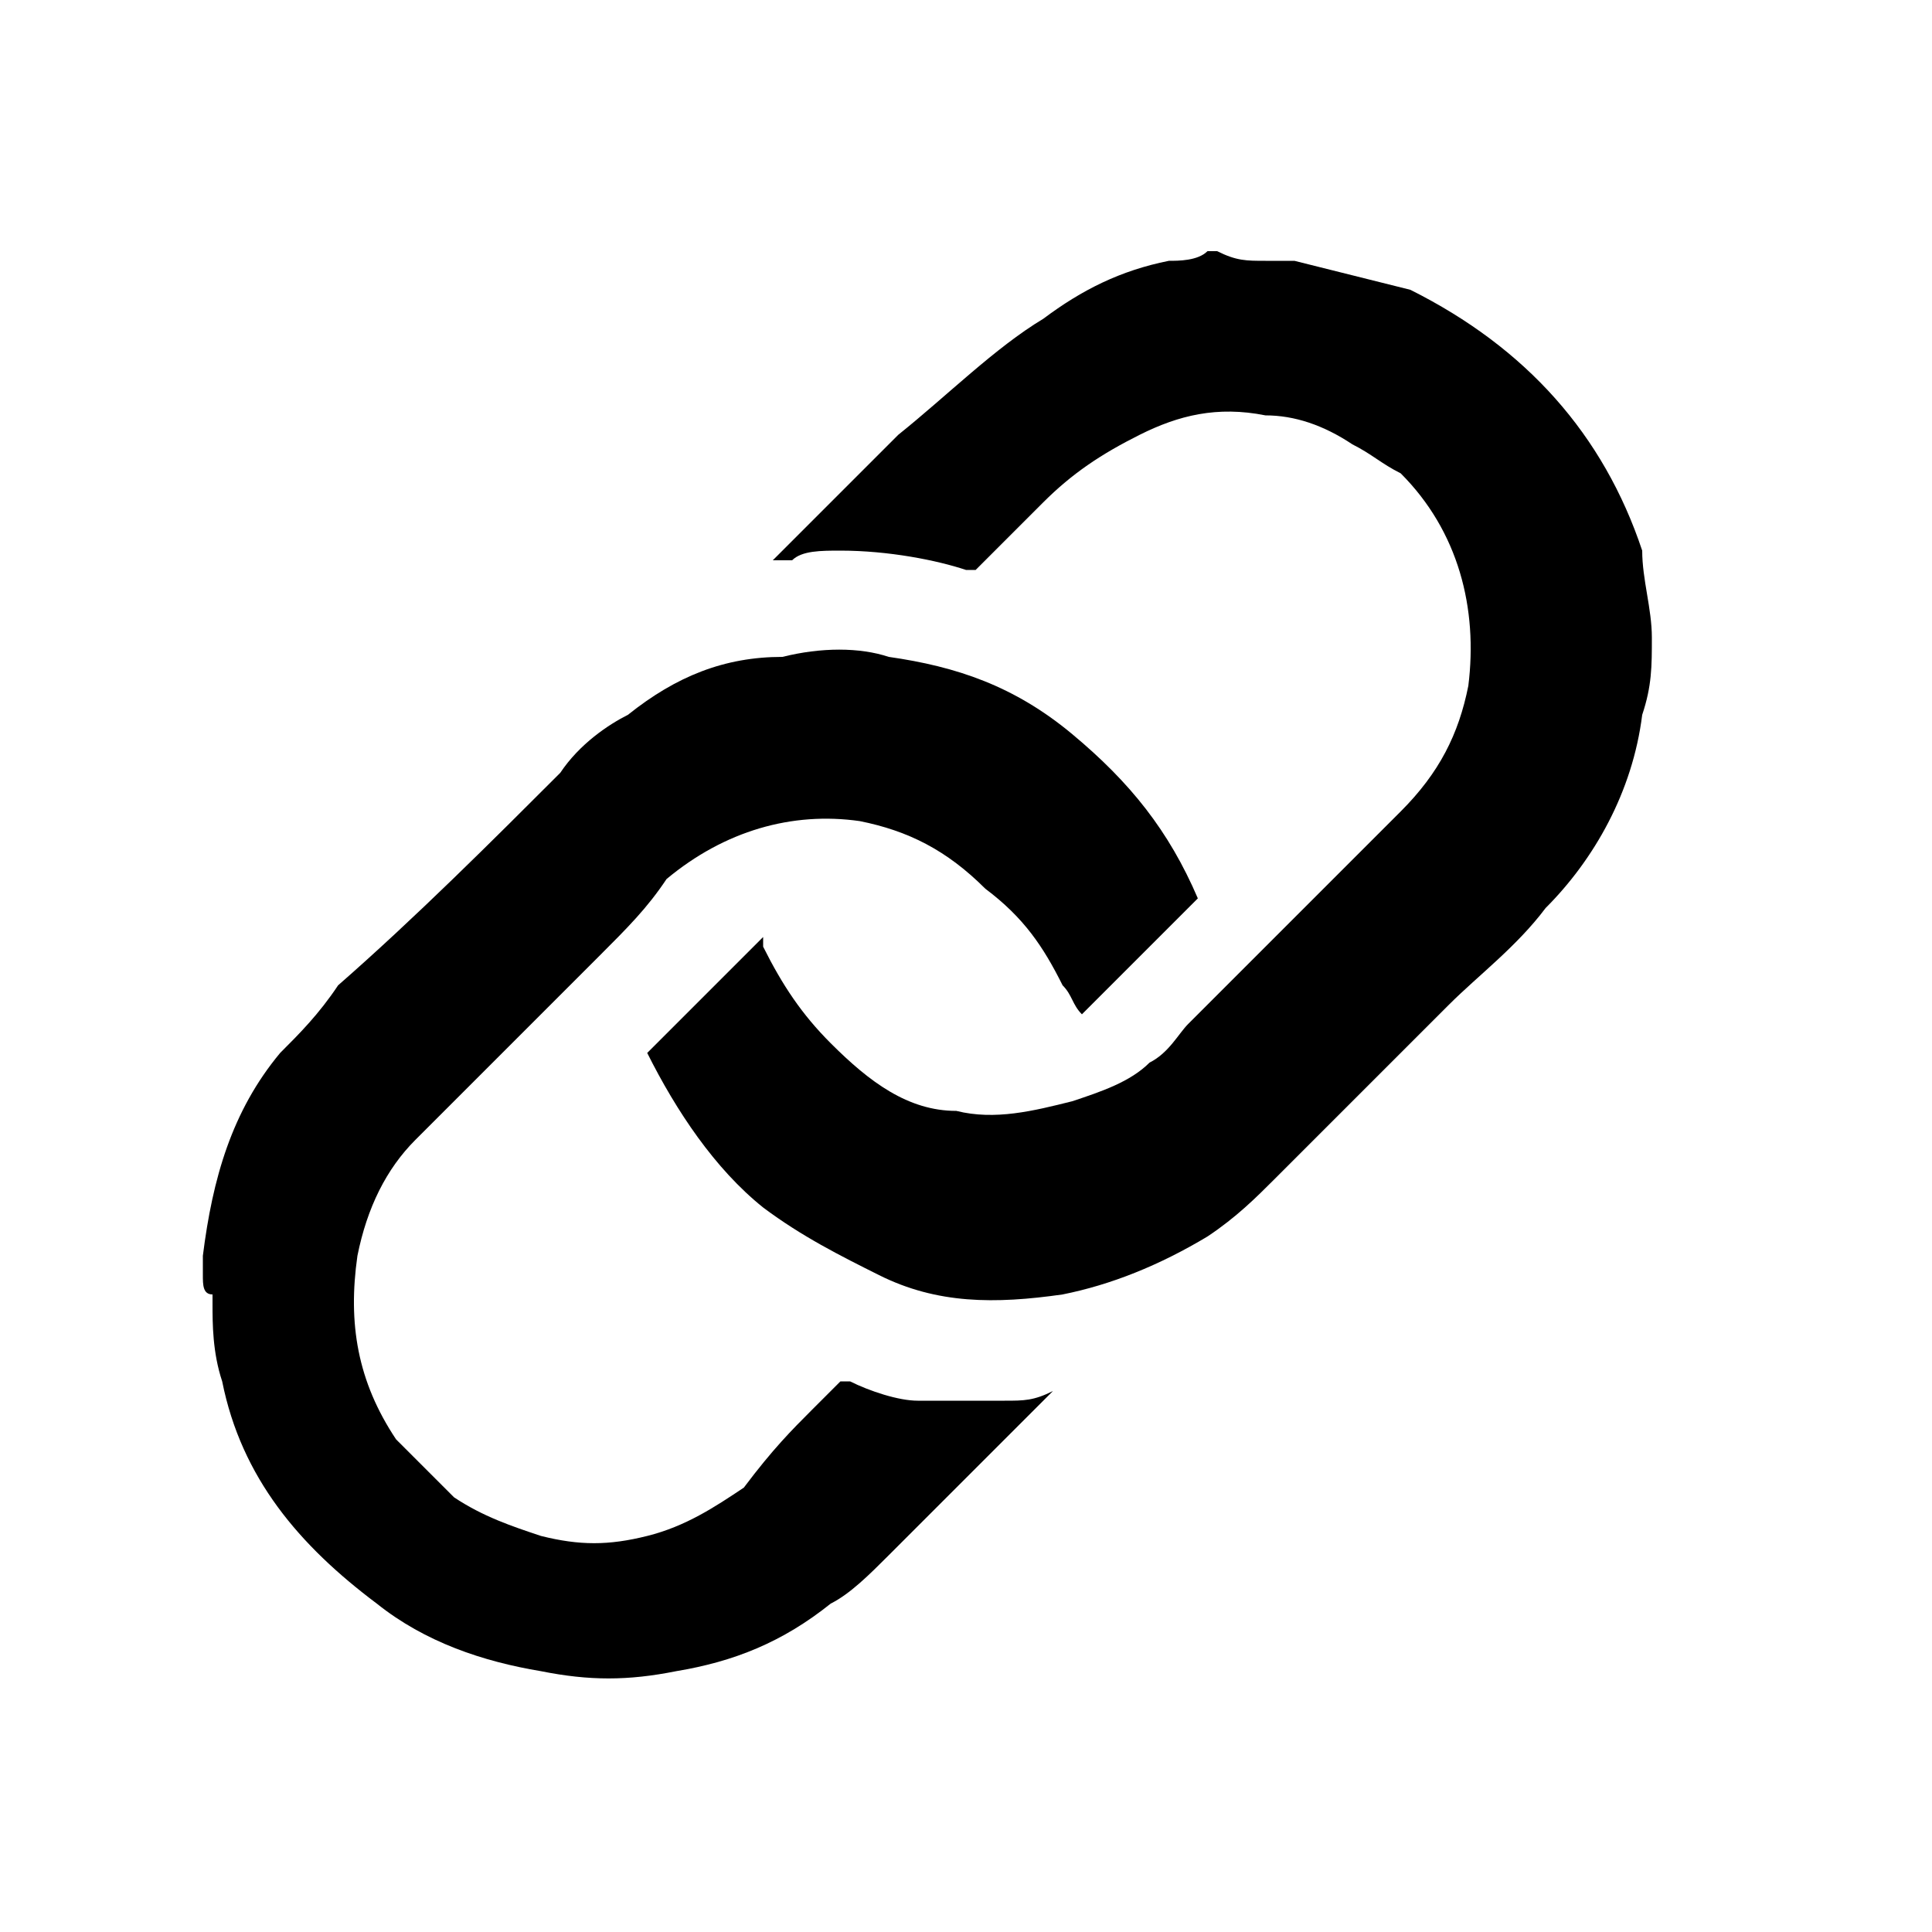
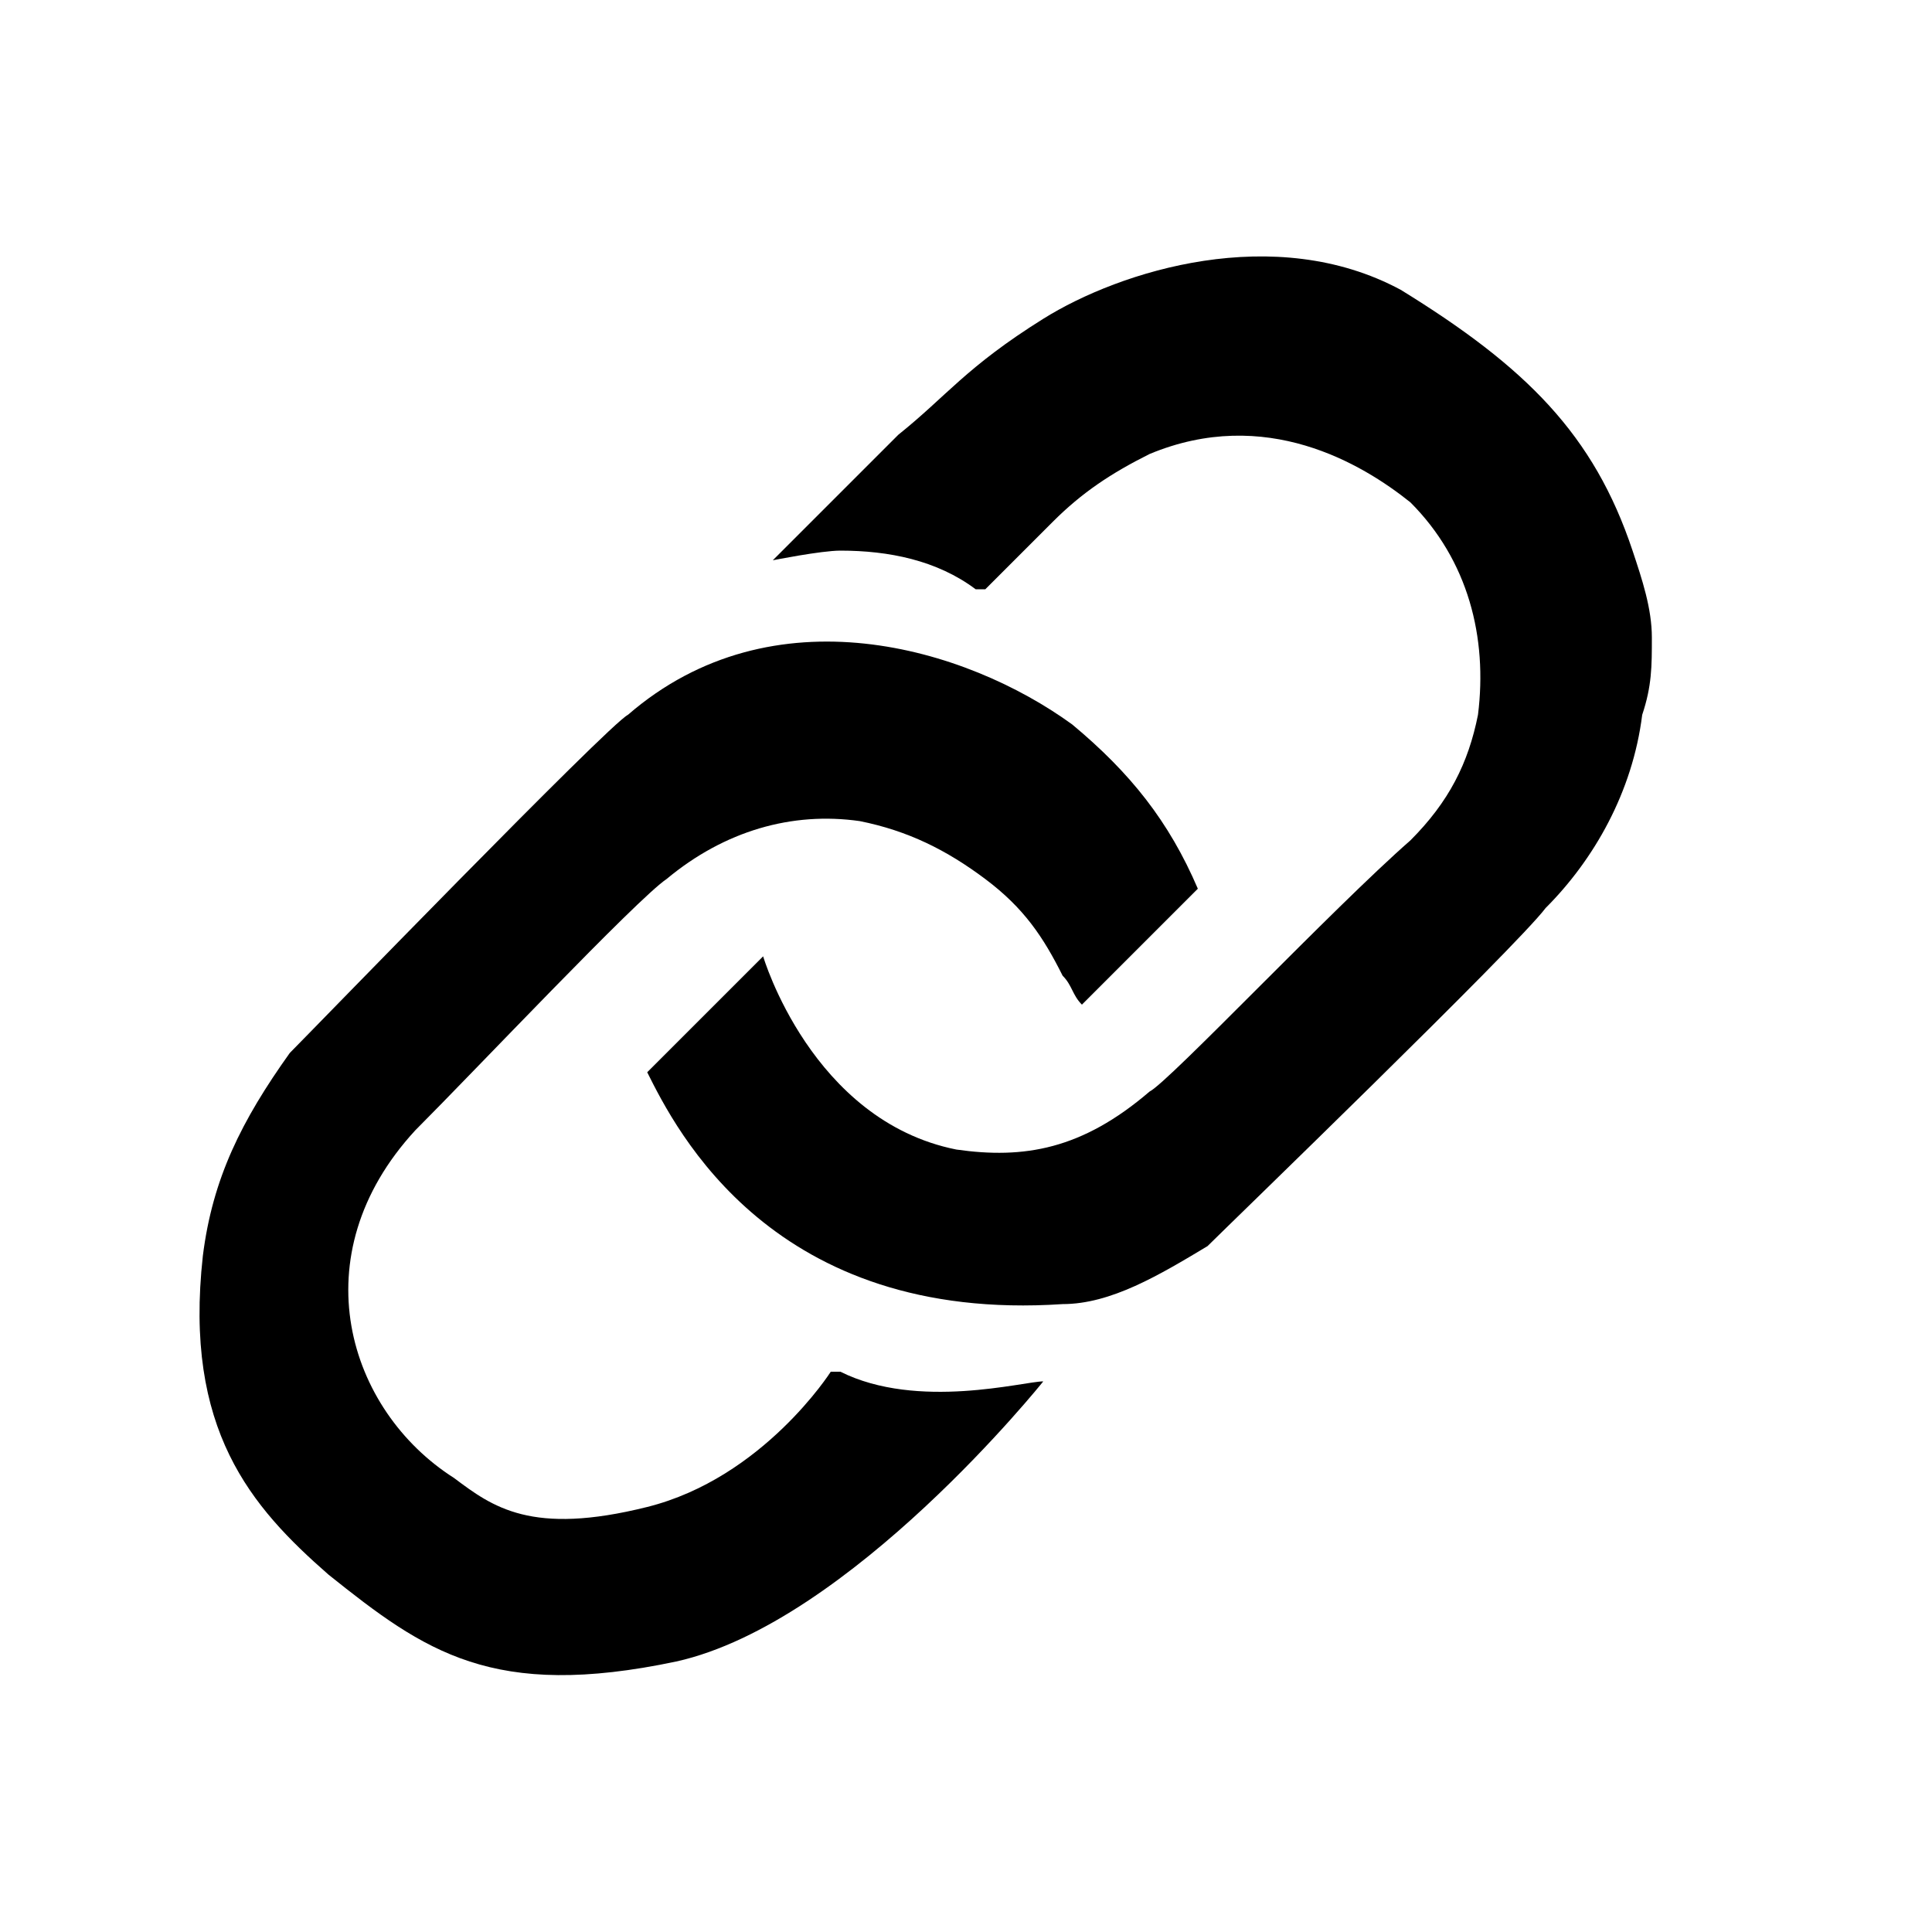
- <svg xmlns="http://www.w3.org/2000/svg" version="1.1" id="Layer_1" x="0px" y="0px" viewBox="0 0 20 20" style="enable-background:new 0 0 20 20;" xml:space="preserve">
-   <path d="M13.1,2.7c0.1,0,0.2,0,0.3,0c0.4,0.1,0.8,0.2,1.2,0.3c1.2,0.6,2,1.5,2.4,2.7C17,6,17.1,6.3,17.1,6.6c0,0.3,0,0.5-0.1,0.8  c-0.1,0.8-0.5,1.5-1,2c-0.3,0.4-0.7,0.7-1,1c-0.6,0.6-1.2,1.2-1.8,1.8c-0.2,0.2-0.4,0.4-0.7,0.6c-0.5,0.3-1,0.5-1.5,0.6  c-0.7,0.1-1.3,0.1-1.9-0.2c-0.4-0.2-0.8-0.4-1.2-0.7c-0.5-0.4-0.9-1-1.2-1.6l0,0l1.2-1.2c0,0,0,0.1,0,0.1c0.2,0.4,0.4,0.7,0.7,1  c0.4,0.4,0.8,0.7,1.3,0.7c0.4,0.1,0.8,0,1.2-0.1c0.3-0.1,0.6-0.2,0.8-0.4c0.2-0.1,0.3-0.3,0.4-0.4c0.7-0.7,1.5-1.5,2.2-2.2  c0.4-0.4,0.6-0.8,0.7-1.3c0.1-0.8-0.1-1.6-0.7-2.2c-0.2-0.1-0.3-0.2-0.5-0.3c-0.3-0.2-0.6-0.3-0.9-0.3c-0.5-0.1-0.9,0-1.3,0.2  c-0.4,0.2-0.7,0.4-1,0.7c-0.2,0.2-0.4,0.4-0.7,0.7c0,0,0,0-0.1,0C9.7,5.8,9.2,5.7,8.7,5.7c-0.2,0-0.4,0-0.5,0.1c-0.1,0-0.1,0-0.2,0  c0,0,0,0,0,0c0.4-0.4,0.9-0.9,1.3-1.3c0.5-0.4,1-0.9,1.5-1.2c0.4-0.3,0.8-0.5,1.3-0.6c0.1,0,0.3,0,0.4-0.1c0,0,0,0,0.1,0  C12.8,2.7,12.9,2.7,13.1,2.7L13.1,2.7z" />
-   <path d="M2.1,13.2c0-0.1,0-0.2,0-0.2c0.1-0.8,0.3-1.5,0.8-2.1c0.2-0.2,0.4-0.4,0.6-0.7C4.3,9.5,5.1,8.7,5.8,8C6,7.7,6.3,7.5,6.5,7.4  C7,7,7.5,6.8,8.1,6.8c0.4-0.1,0.8-0.1,1.1,0c0.7,0.1,1.3,0.3,1.9,0.8c0.6,0.5,1,1,1.3,1.7l-1.2,1.2c-0.1-0.1-0.1-0.2-0.2-0.3  c-0.2-0.4-0.4-0.7-0.8-1C9.8,8.8,9.4,8.6,8.9,8.5c-0.7-0.1-1.4,0.1-2,0.6C6.7,9.4,6.5,9.6,6.2,9.9c-0.6,0.6-1.2,1.2-1.9,1.9  C4,12.1,3.8,12.5,3.7,13c-0.1,0.7,0,1.3,0.4,1.9c0.2,0.2,0.4,0.4,0.6,0.6c0.3,0.2,0.6,0.3,0.9,0.4c0.4,0.1,0.7,0.1,1.1,0  c0.4-0.1,0.7-0.3,1-0.5C8,15,8.2,14.8,8.4,14.6l0.3-0.3c0,0,0,0,0.1,0c0.2,0.1,0.5,0.2,0.7,0.2c0.3,0,0.6,0,0.9,0  c0.2,0,0.3,0,0.5-0.1l0,0c-0.6,0.6-1.1,1.1-1.7,1.7c-0.2,0.2-0.4,0.4-0.6,0.5C8.1,17,7.6,17.2,7,17.3c-0.5,0.1-0.9,0.1-1.4,0  C5,17.2,4.4,17,3.9,16.6c-0.8-0.6-1.4-1.3-1.6-2.3c-0.1-0.3-0.1-0.6-0.1-0.8c0,0,0-0.1,0-0.1C2.1,13.4,2.1,13.3,2.1,13.2L2.1,13.2z" />
+ <svg xmlns="http://www.w3.org/2000/svg" viewBox="0 0 20 20">
+   <path d="M14.5,3c1.3,0.8,2,1.5,2.4,2.7C17,6,17.1,6.3,17.1,6.6c0,0.3,0,0.5-0.1,0.8c-0.1,0.8-0.5,1.5-1,2c-0.3,0.4-3.3,3.3-3.5,3.5c-0.5,0.3-1,0.6-1.5,0.6c-3,0.2-4-1.8-4.3-2.4l0,0l1.2-1.2c0,0,0.5,1.7,2,2c0.7,0.1,1.3,0,2-0.6c0.2-0.1,1.9-1.9,2.7-2.6c0.4-0.4,0.6-0.8,0.7-1.3c0.1-0.8-0.1-1.6-0.7-2.2c-0.5-0.4-1.5-1-2.7-0.5c-0.4,0.2-0.7,0.4-1,0.7c-0.2,0.2-0.4,0.4-0.7,0.7c0,0,0,0-0.1,0C9.7,5.8,9.2,5.7,8.7,5.7C8.5,5.7,8,5.8,8,5.8c0,0,0,0,0,0c0.4-0.4,0.9-0.9,1.3-1.3c0.5-0.4,0.7-0.7,1.5-1.2S13.2,2.3,14.5,3z" />
+   <path d="M2.1,13c0.1-0.8,0.4-1.4,0.9-2.1c0.2-0.2,3.3-3.4,3.5-3.5C8,6.1,10,6.7,11.1,7.5c0.6,0.5,1,1,1.3,1.7l-1.2,1.2c-0.1-0.1-0.1-0.2-0.2-0.3c-0.2-0.4-0.4-0.7-0.8-1C9.8,8.8,9.4,8.6,8.9,8.5c-0.7-0.1-1.4,0.1-2,0.6c-0.3,0.2-2,2-2.6,2.6c-1.2,1.3-0.7,2.9,0.4,3.6c0.4,0.3,0.8,0.6,2,0.3c1.2-0.3,1.9-1.4,1.9-1.4c0,0,0,0,0.1,0c0.8,0.4,1.9,0.1,2.1,0.1c0,0-2,2.5-3.8,2.9c-1.9,0.4-2.6-0.1-3.6-0.9C2.6,15.6,1.9,14.8,2.1,13z" />
+   <path d="M-7.1,2.8" />
</svg>
